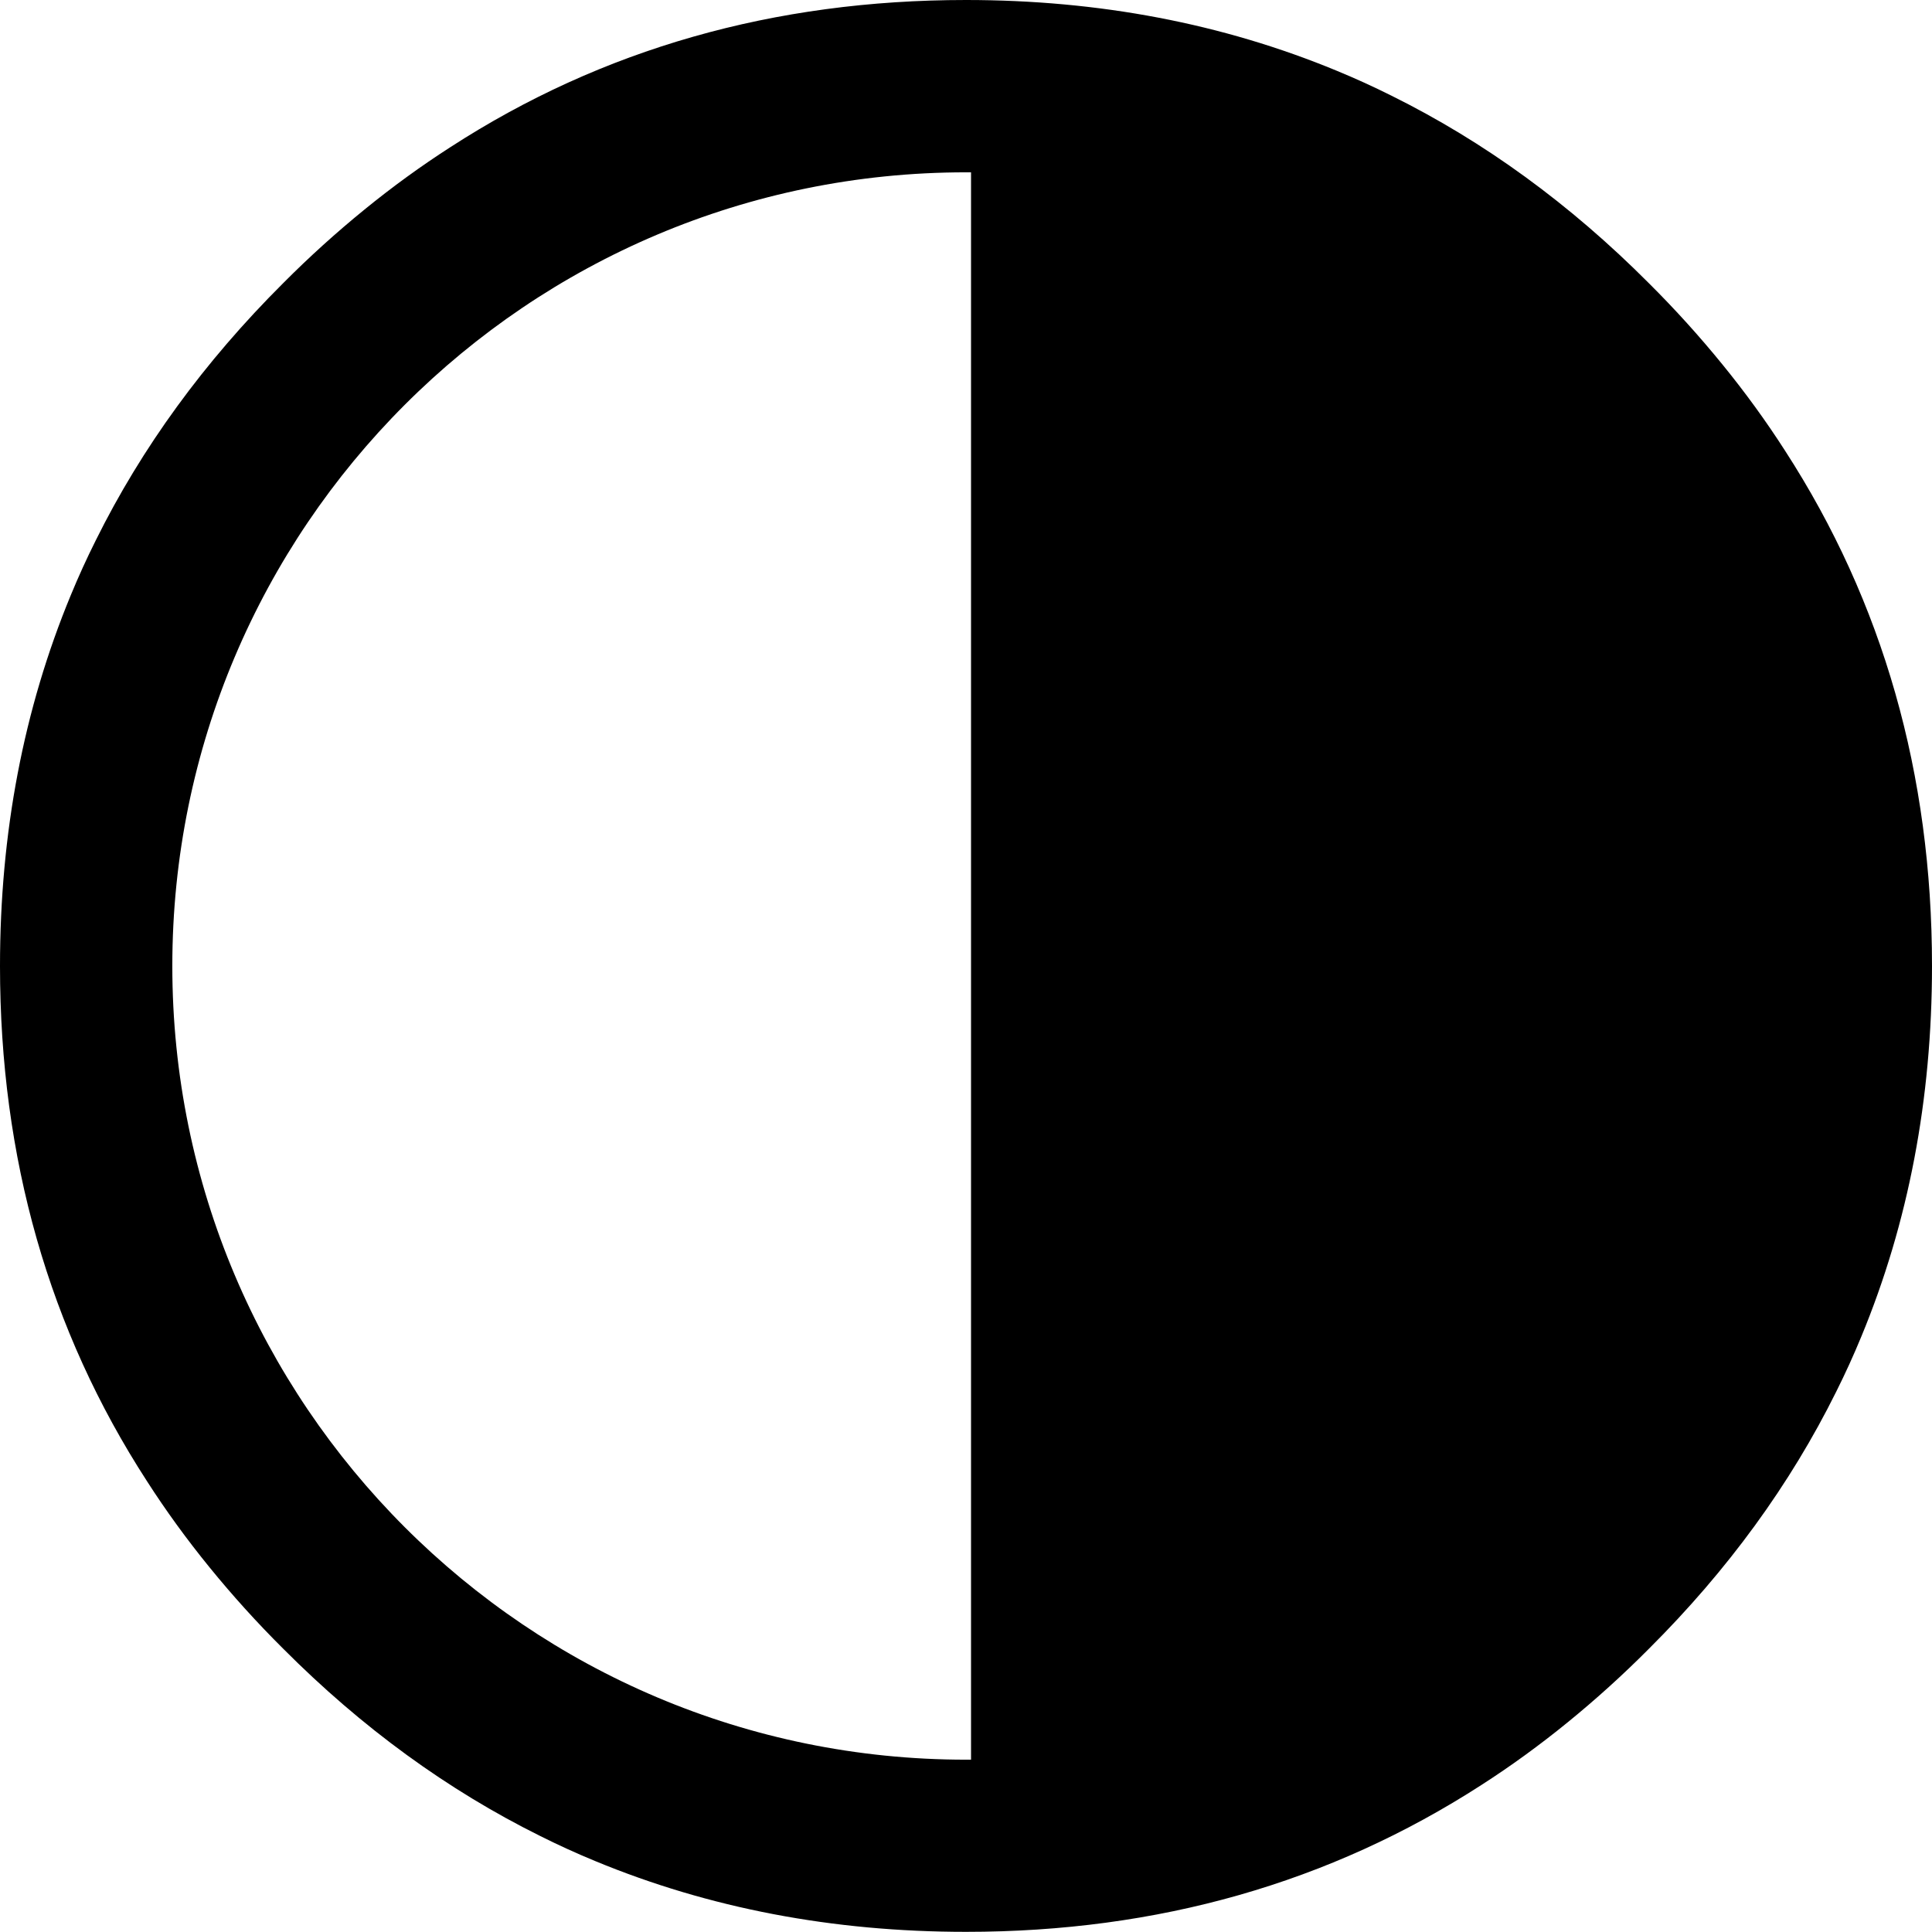
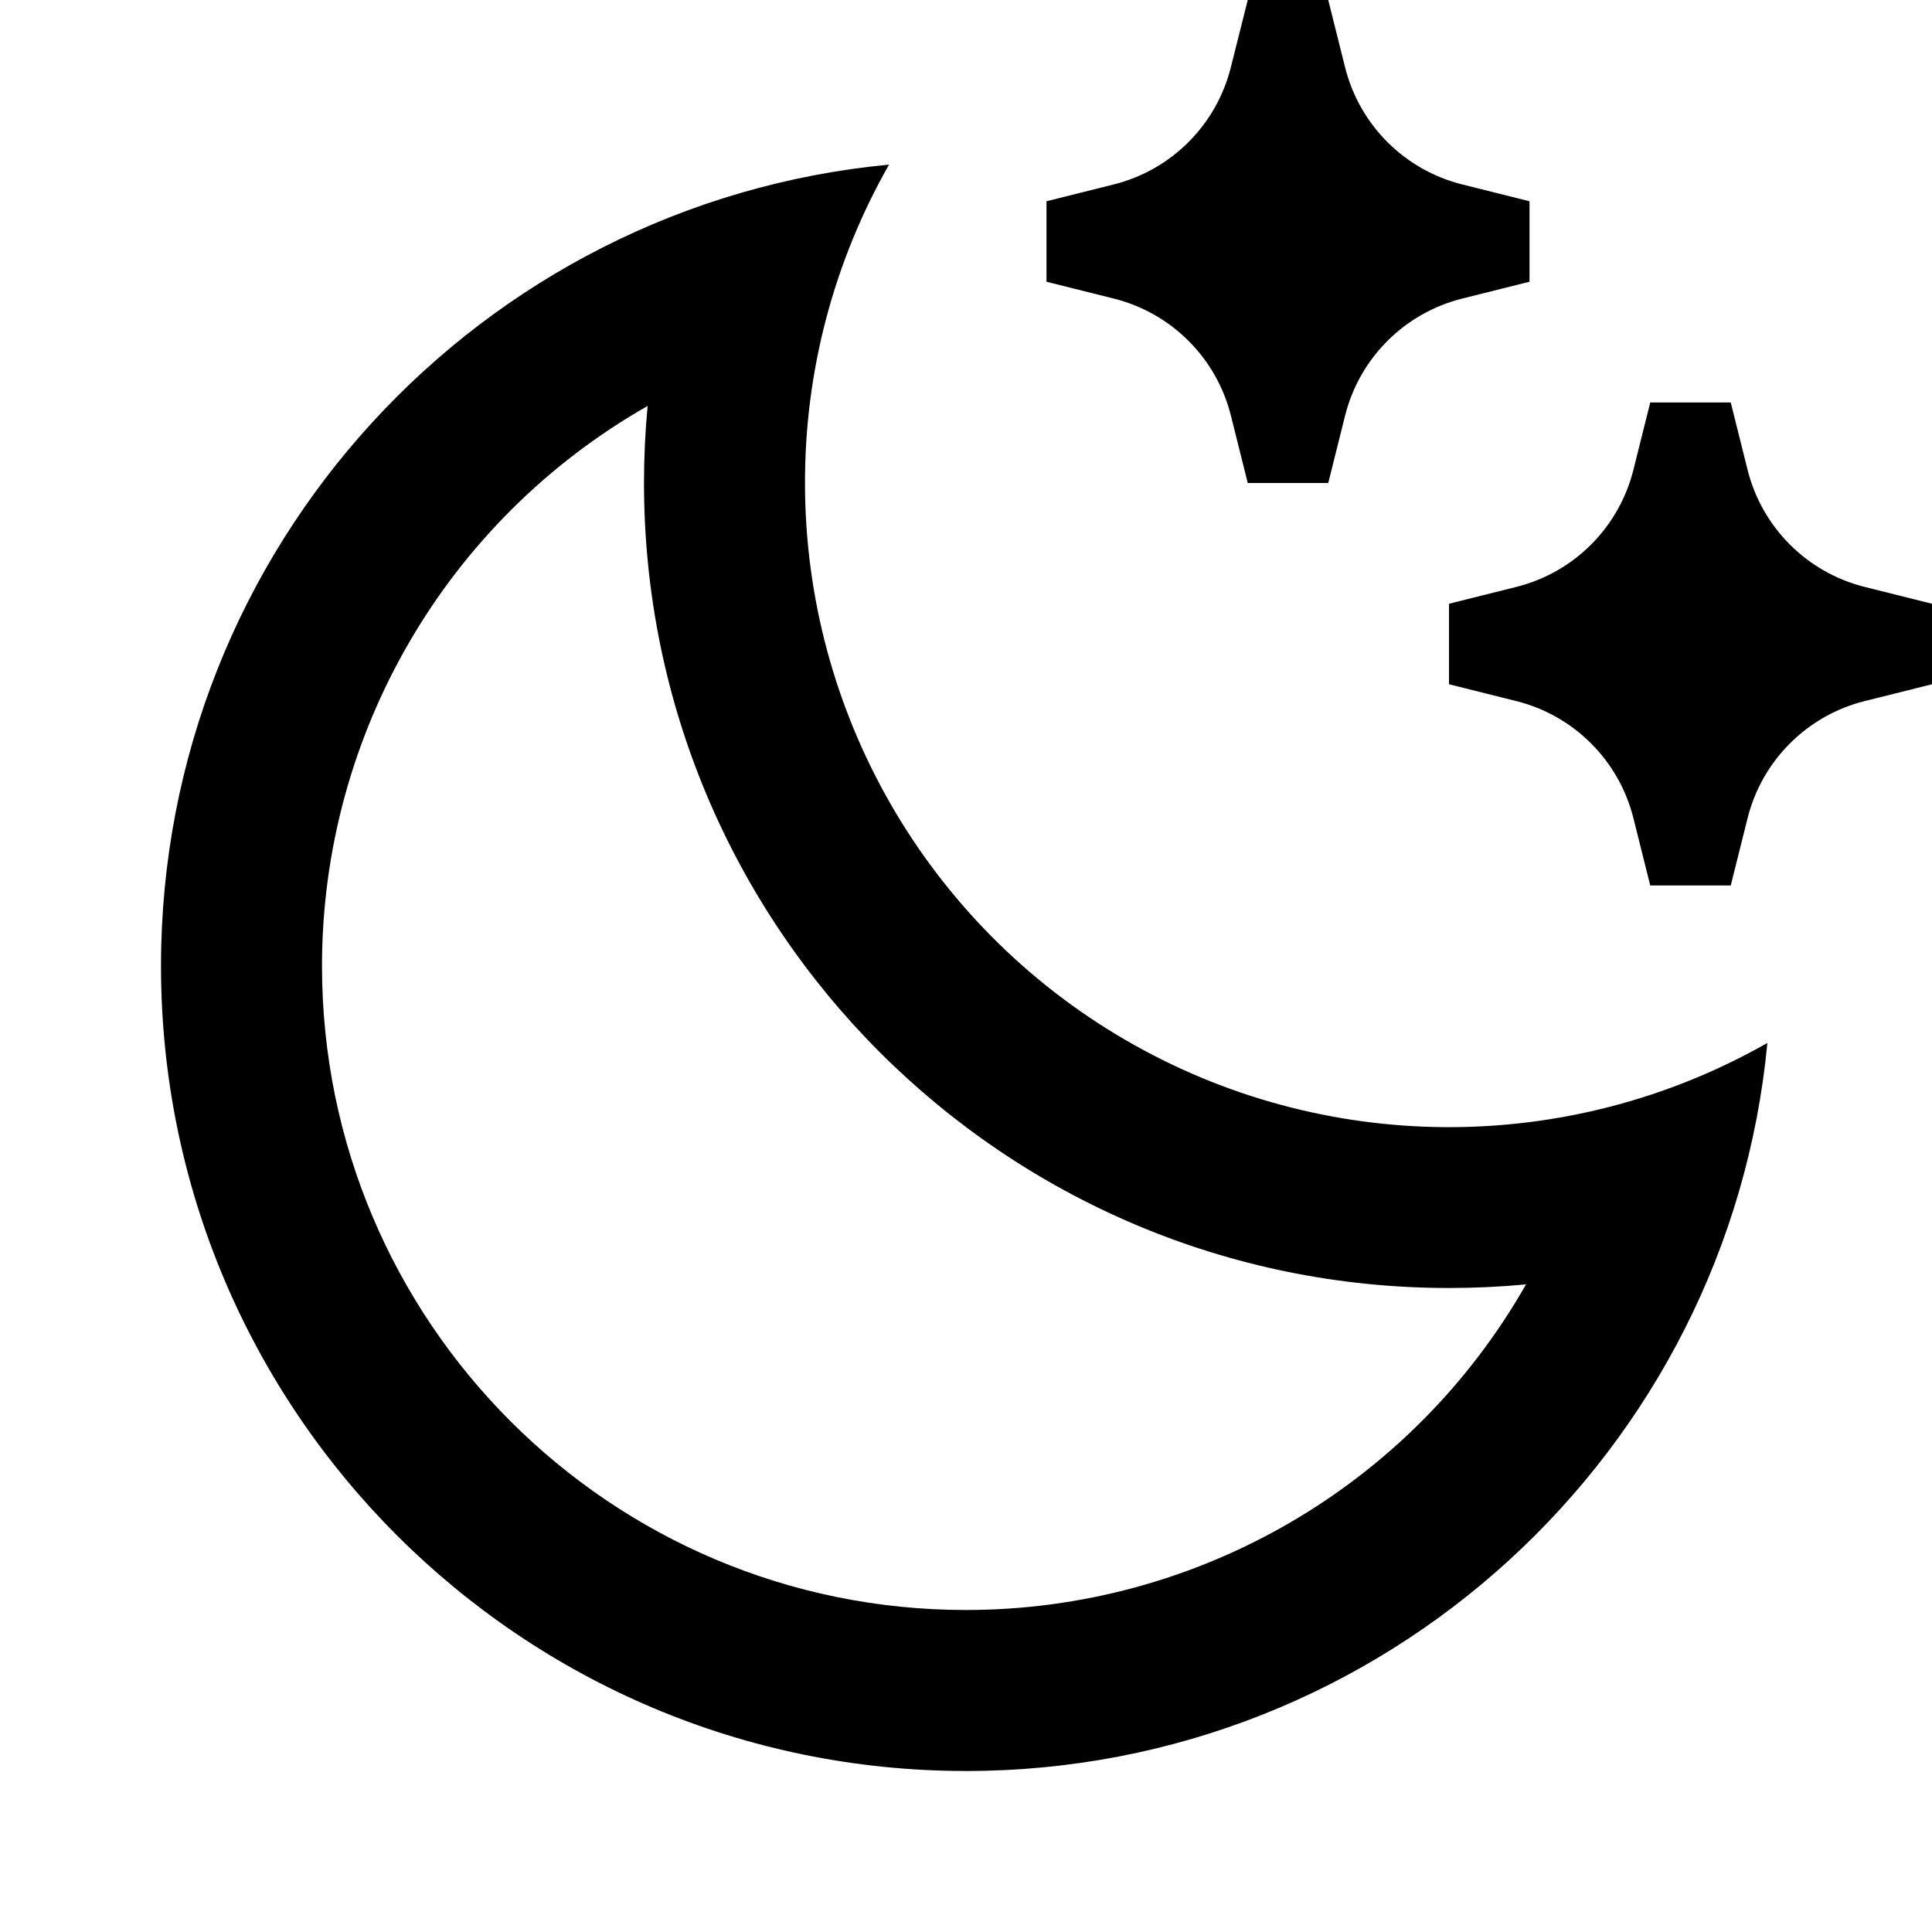
- <svg xmlns="http://www.w3.org/2000/svg" version="1.1" id="Layer_1" x="0px" y="0px" viewBox="0 0 122.88 122.88" style="enable-background:new 0 0 122.88 122.88" xml:space="preserve">
-   <style type="text/css">.st0{fill-rule:evenodd;clip-rule:evenodd;}</style>
-   <g>
-     <path class="st0" d="M122.88,61.44L122.88,61.44L122.88,61.44c0,8.47-1.5,16.34-4.5,23.58c-0.49,1.19-1.02,2.35-1.59,3.49 c-2.92,5.89-6.89,11.35-11.92,16.36l0,0l0,0l0,0l0,0l0,0c-1.67,1.68-3.4,3.24-5.17,4.68c-1.78,1.45-3.61,2.78-5.48,3.98 c-9.65,6.23-20.58,9.34-32.78,9.34h0v0c-8.47,0-16.33-1.5-23.58-4.5c-1.19-0.49-2.35-1.02-3.49-1.59 c-5.89-2.92-11.35-6.89-16.36-11.92l0,0l0,0l0,0l0,0l0,0c-1.68-1.67-3.24-3.4-4.68-5.17c-1.45-1.78-2.78-3.61-3.98-5.48 C3.11,84.58,0,73.64,0,61.44v0h0c0-8.47,1.5-16.33,4.5-23.58c0.49-1.19,1.02-2.35,1.59-3.49c2.92-5.89,6.89-11.35,11.92-16.36l0,0 l0,0l0,0l0,0l0,0c1.67-1.68,3.4-3.24,5.17-4.68c1.78-1.45,3.61-2.78,5.48-3.98C38.3,3.11,49.24,0,61.44,0h0v0 c8.47,0,16.33,1.5,23.58,4.5c1.19,0.49,2.35,1.02,3.49,1.59c5.89,2.92,11.35,6.89,16.36,11.92l0,0l0,0l0,0l0,0l0,0 c1.68,1.67,3.24,3.4,4.68,5.17c1.45,1.78,2.78,3.61,3.98,5.48C119.77,38.3,122.88,49.24,122.88,61.44L122.88,61.44z M61.44,10.96 c0.11,0,0.22,0,0.32,0v100.96c-0.11,0-0.22,0-0.32,0c-27.88,0-50.48-22.6-50.48-50.48C10.96,33.56,33.56,10.96,61.44,10.96 L61.44,10.96z" />
-   </g>
+ <svg xmlns="http://www.w3.org/2000/svg" viewBox="0 0 24 24" xml:space="preserve" width="100%" height="100%">
+   <path d="M10 6a8 8 0 0 0 11.955 6.956C21.474 18.03 17.2 22 12 22 6.477 22 2 17.523 2 12c0-5.2 3.97-9.474 9.044-9.955A7.963 7.963 0 0 0 10 6zm-6 6a8 8 0 0 0 8 8 8.006 8.006 0 0 0 6.957-4.045c-.316.03-.636.045-.957.045-5.523 0-10-4.477-10-10 0-.321.015-.64.045-.957A8.006 8.006 0 0 0 4 12zm14.164-9.709L19 2.5v1l-.836.209a2 2 0 0 0-1.455 1.455L16.5 6h-1l-.209-.836a2 2 0 0 0-1.455-1.455L13 3.5v-1l.836-.209A2 2 0 0 0 15.29.836L15.5 0h1l.209.836a2 2 0 0 0 1.455 1.455zm5 5L24 7.5v1l-.836.209a2 2 0 0 0-1.455 1.455L21.5 11h-1l-.209-.836a2 2 0 0 0-1.455-1.455L18 8.5v-1l.836-.209a2 2 0 0 0 1.455-1.455L20.5 5h1l.209.836a2 2 0 0 0 1.455 1.455z" />
</svg>
